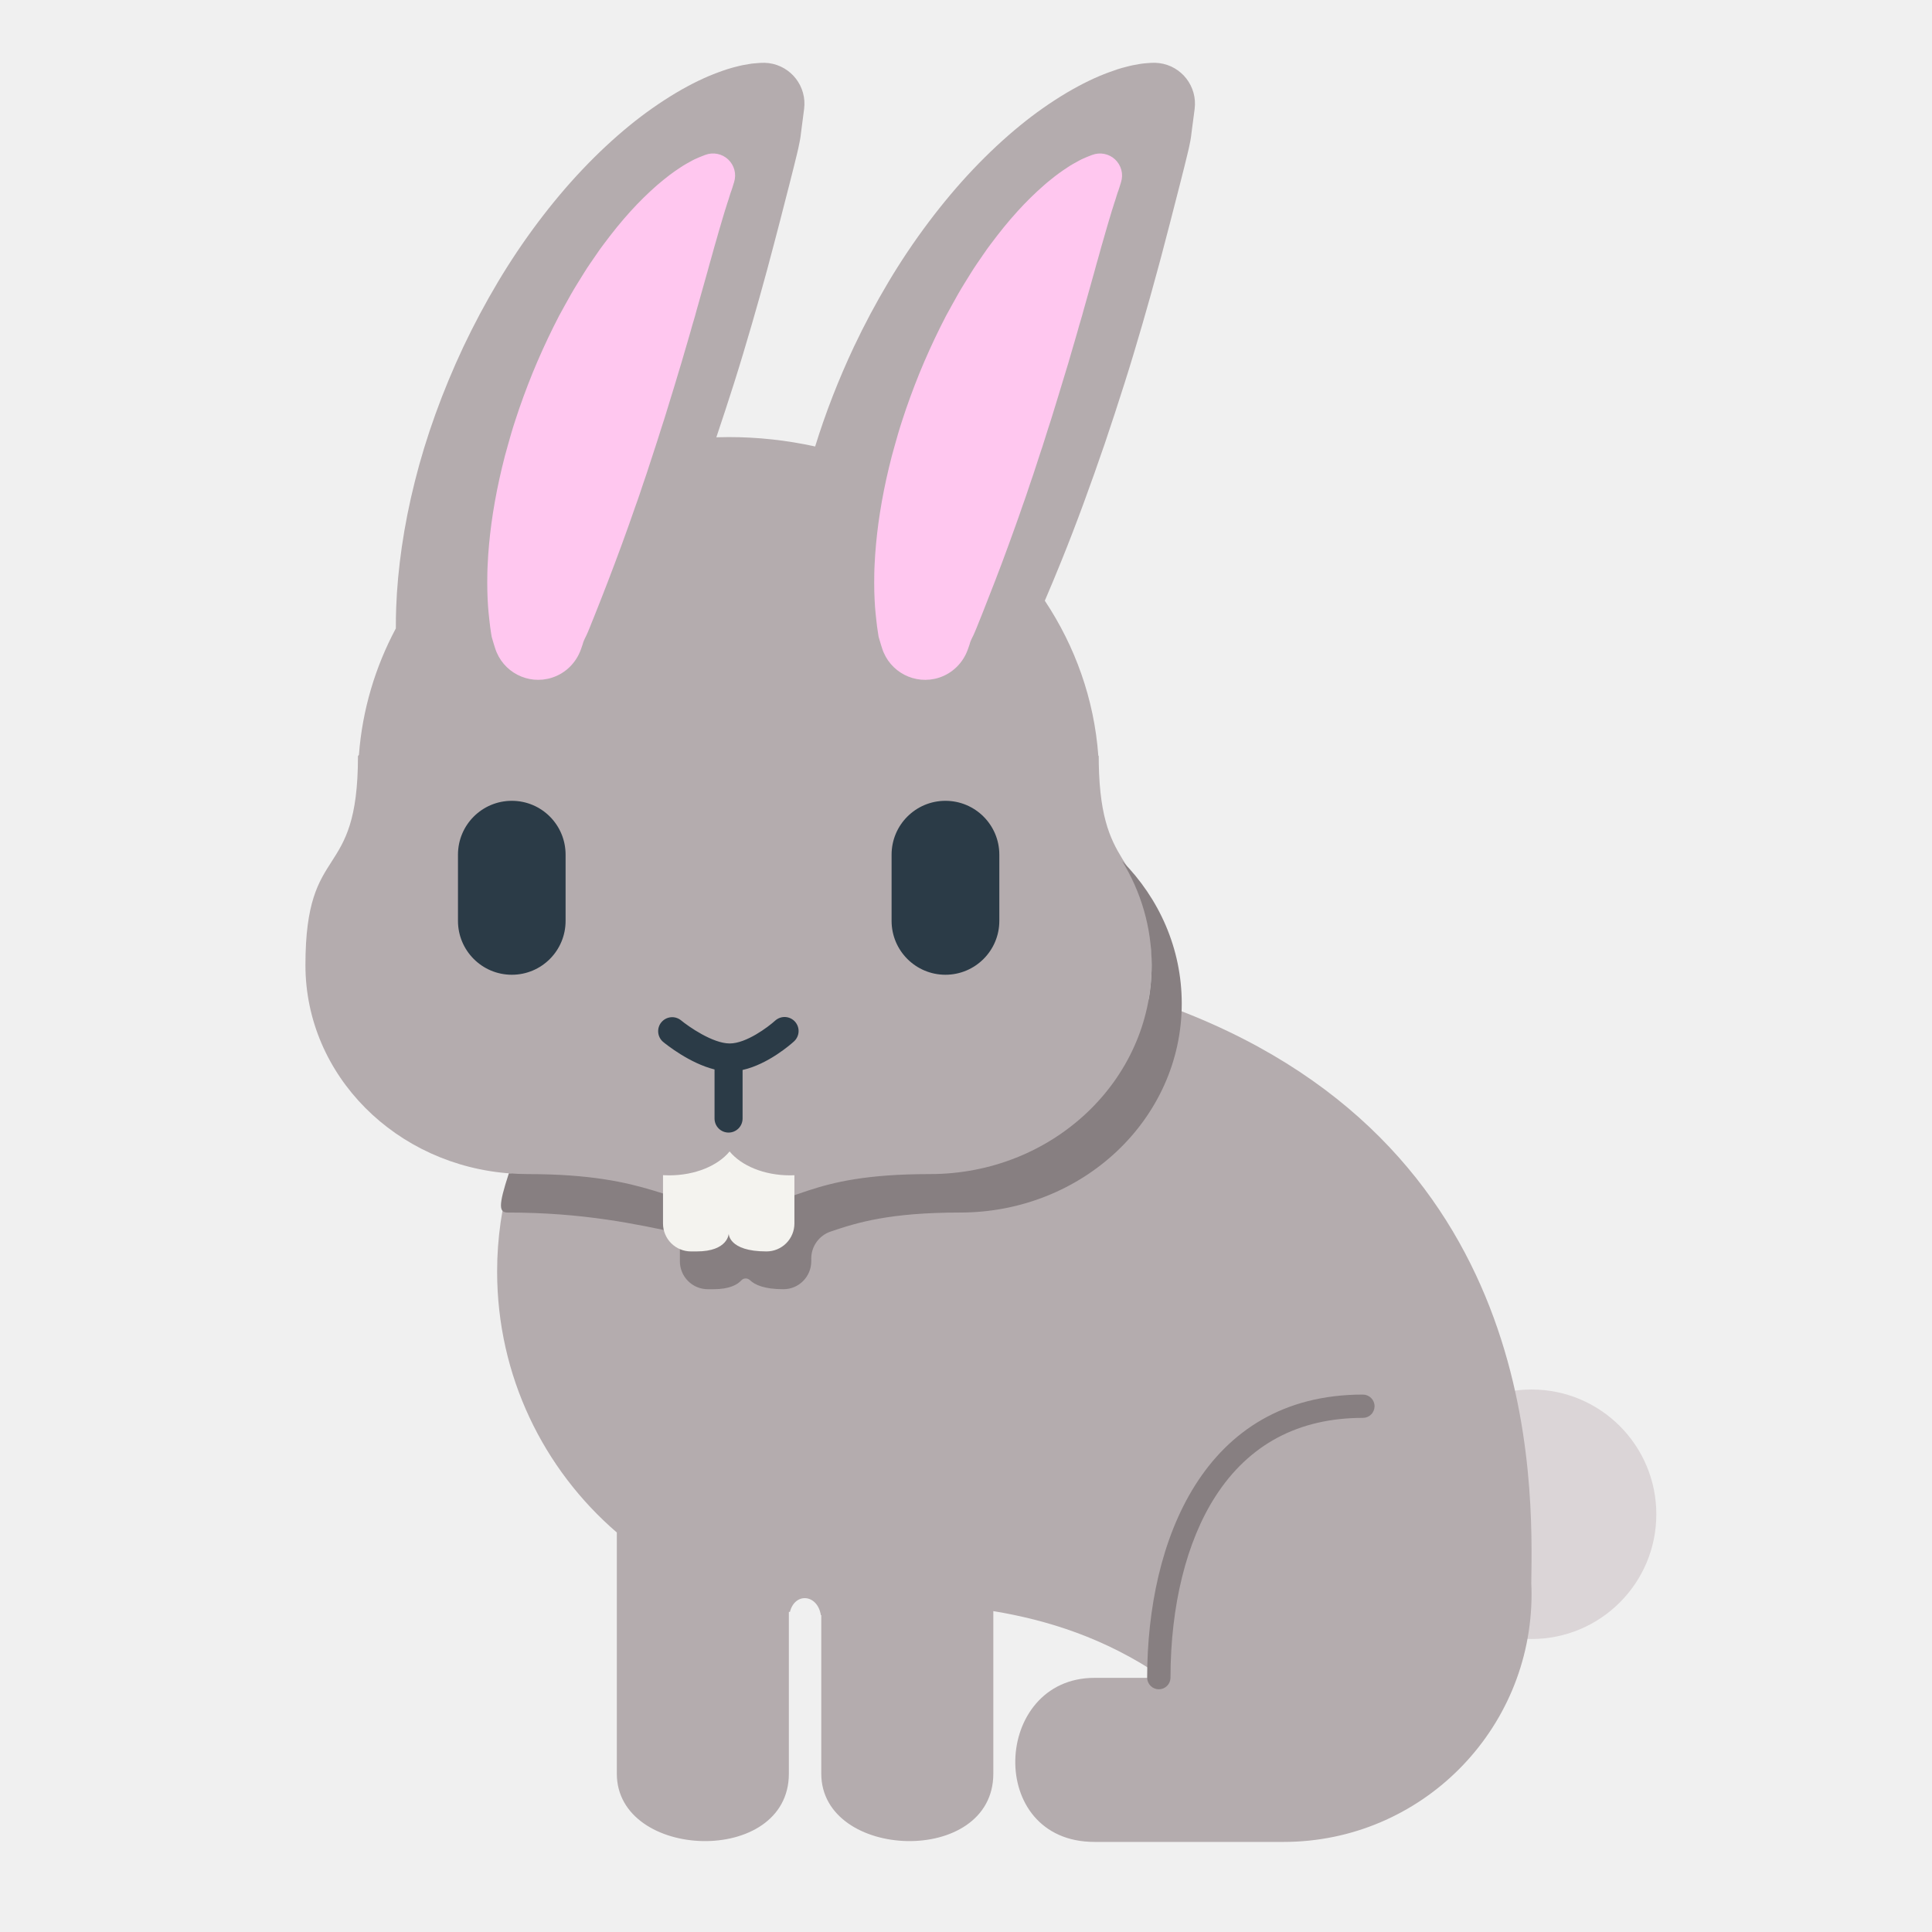
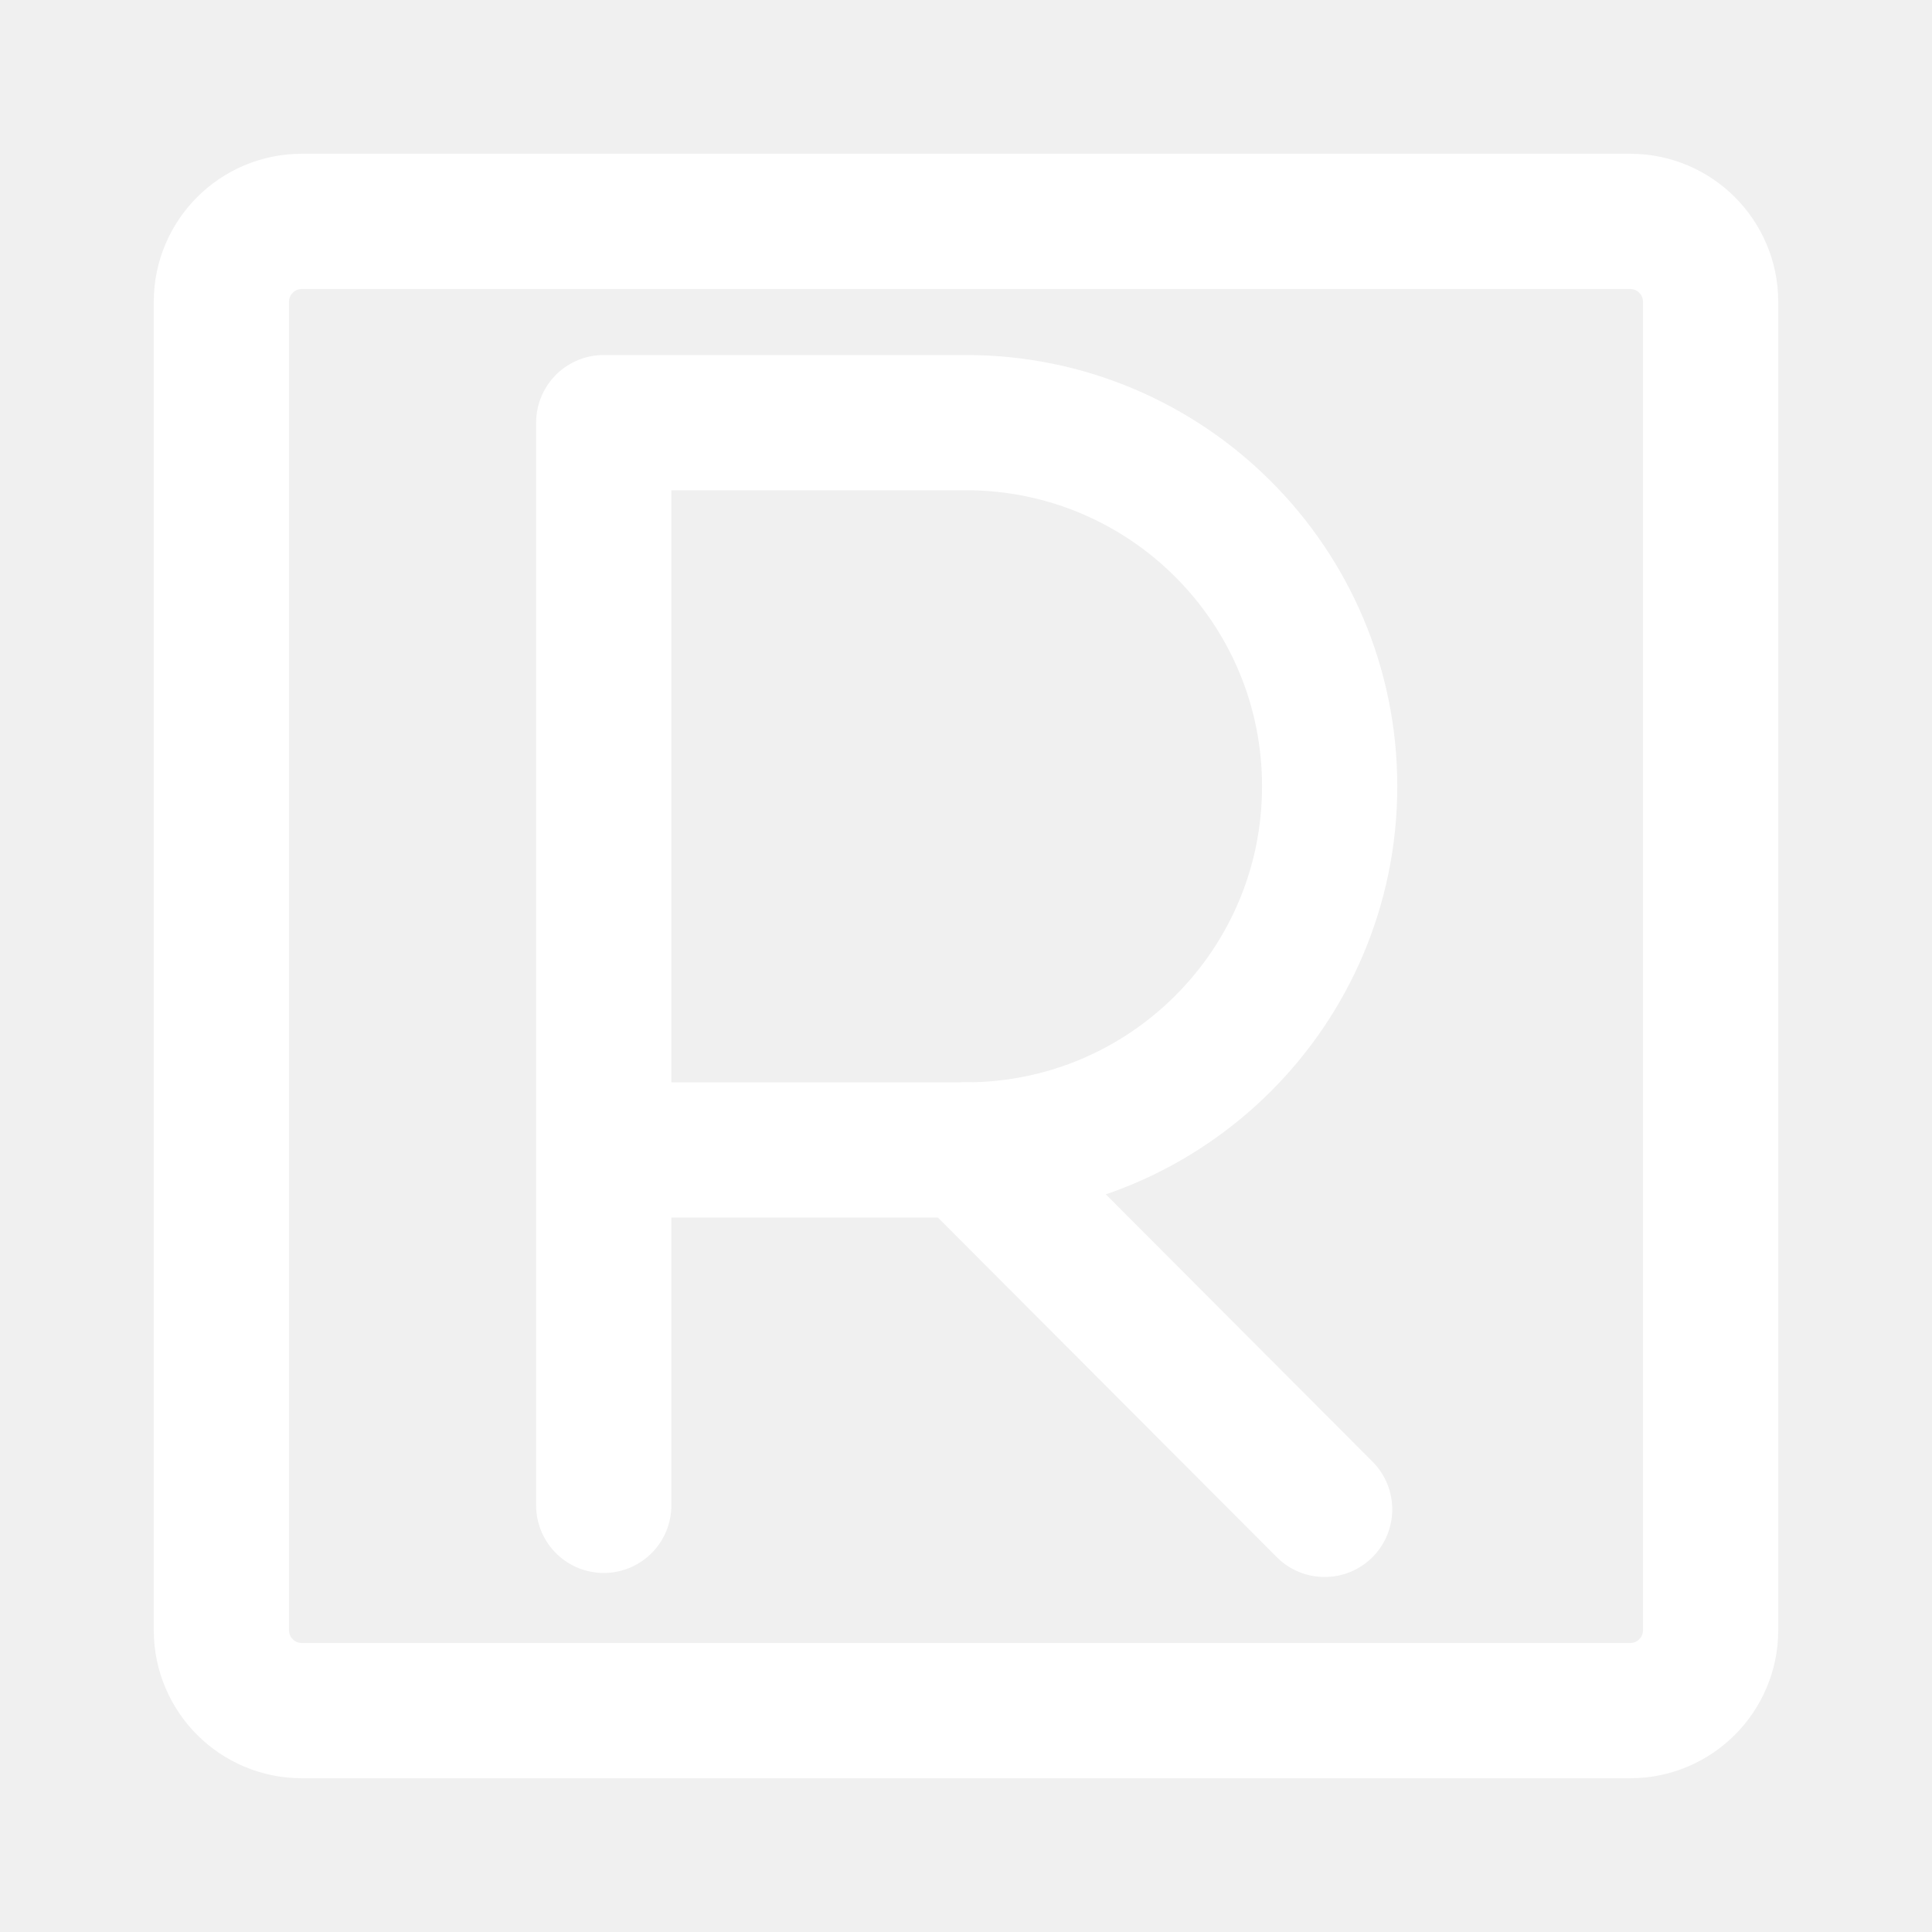
- <svg xmlns="http://www.w3.org/2000/svg" width="64" height="64" viewBox="0 0 64 64" fill="none">
-   <path d="M50.736 54.294C53.018 54.294 54.868 52.444 54.868 50.162C54.868 47.88 53.018 46.029 50.736 46.029C48.454 46.029 46.604 47.88 46.604 50.162C46.604 52.444 48.454 54.294 50.736 54.294Z" fill="#DBD5D7" />
-   <path d="M38.456 33.244C38.321 33.196 38.186 33.151 38.05 33.108C38.116 32.732 38.15 32.351 38.15 31.97V31.97C38.15 28.165 36.564 29.18 36.409 25.631C36.407 25.525 36.404 25.419 36.399 25.313C36.398 25.227 36.397 25.139 36.397 25.047L36.383 25.028C36.245 23.157 35.615 21.411 34.611 19.899C34.797 19.467 34.977 19.034 35.153 18.598C35.41 17.964 35.655 17.326 35.891 16.685C36.134 16.023 36.37 15.359 36.598 14.692C36.823 14.026 37.042 13.358 37.254 12.688C37.465 12.027 37.658 11.373 37.842 10.743C38.017 10.141 38.186 9.538 38.349 8.932C38.507 8.361 38.641 7.82 38.771 7.333L39.105 6.032C39.2 5.655 39.28 5.344 39.337 5.1L39.377 4.931L39.408 4.785C39.416 4.742 39.427 4.698 39.433 4.663L39.449 4.565C39.455 4.533 39.459 4.51 39.46 4.489L39.466 4.434L39.472 4.387L39.574 3.61C39.67 2.868 39.147 2.187 38.404 2.091C38.315 2.079 38.225 2.077 38.135 2.082L38.037 2.089L37.914 2.099C37.864 2.103 37.808 2.111 37.748 2.121L37.541 2.158C37.465 2.172 37.389 2.193 37.302 2.215C37.214 2.237 37.123 2.262 37.028 2.292C36.927 2.325 36.828 2.36 36.729 2.397C36.311 2.549 35.838 2.776 35.338 3.071C34.797 3.394 34.28 3.757 33.792 4.157C33.27 4.583 32.745 5.071 32.234 5.61C31.724 6.148 31.23 6.736 30.758 7.364C30.279 8.001 29.834 8.664 29.427 9.349C29.012 10.045 28.631 10.76 28.285 11.492C27.776 12.575 27.343 13.688 27.003 14.79C26.061 14.583 25.099 14.478 24.135 14.479C23.999 14.479 23.865 14.482 23.73 14.486C23.931 13.888 24.127 13.289 24.318 12.688C24.528 12.027 24.721 11.373 24.905 10.744C25.08 10.142 25.249 9.538 25.413 8.933C25.57 8.362 25.705 7.82 25.835 7.334L26.169 6.032C26.264 5.655 26.344 5.344 26.401 5.1L26.441 4.931L26.471 4.785C26.48 4.742 26.49 4.698 26.496 4.663L26.513 4.565C26.519 4.534 26.522 4.51 26.524 4.489L26.53 4.434L26.536 4.388L26.637 3.611C26.734 2.868 26.21 2.188 25.468 2.091C25.378 2.08 25.288 2.077 25.198 2.083L25.1 2.09L24.978 2.1C24.928 2.103 24.872 2.111 24.812 2.122L24.605 2.158C24.529 2.173 24.453 2.193 24.365 2.215C24.277 2.237 24.186 2.262 24.091 2.293C23.991 2.325 23.891 2.36 23.792 2.397C23.374 2.549 22.901 2.776 22.402 3.071C21.861 3.395 21.344 3.758 20.856 4.157C20.333 4.584 19.808 5.072 19.298 5.61C18.787 6.148 18.293 6.737 17.821 7.364C17.342 8.001 16.898 8.664 16.49 9.349C16.076 10.045 15.695 10.76 15.348 11.492C14.66 12.957 14.11 14.475 13.742 15.95C13.37 17.425 13.171 18.854 13.124 20.128C13.116 20.357 13.112 20.587 13.113 20.816C12.431 22.095 12.004 23.509 11.89 25.004L11.858 25.047C11.858 29.298 10.118 27.797 10.118 31.97C10.118 35.628 13.127 38.62 16.938 38.874C16.625 39.928 16.467 41.023 16.468 42.123C16.468 45.578 18.005 48.675 20.433 50.766V58.755C20.433 61.63 26.132 61.835 26.132 58.755V56.697V53.68V53.394C26.143 53.395 26.155 53.396 26.167 53.398C26.334 52.737 27.083 52.81 27.192 53.504C27.197 53.505 27.202 53.505 27.206 53.505V58.755C27.206 61.63 32.905 61.835 32.905 58.755V53.37C34.709 53.669 36.598 54.261 38.455 55.519C38.487 55.54 38.519 55.56 38.55 55.581H36.257C32.879 55.581 32.638 61.016 36.257 61.016H42.52C47.057 61.016 50.735 57.338 50.735 52.801C50.735 52.682 50.731 52.565 50.726 52.447C50.77 49.163 51.094 37.728 38.456 33.244Z" fill="#B4ACAE" />
-   <path d="M18.28 22.45C17.493 22.7 16.653 22.264 16.403 21.477L16.384 21.417L16.368 21.367C16.358 21.334 16.341 21.285 16.324 21.221L16.293 21.114C16.29 21.104 16.287 21.095 16.285 21.083L16.279 21.043L16.265 20.956L16.237 20.763L16.212 20.55C16.194 20.399 16.18 20.249 16.168 20.098C16.155 19.938 16.15 19.764 16.144 19.58C16.141 19.486 16.14 19.392 16.141 19.299C16.142 19.203 16.141 19.102 16.144 19.003C16.145 18.902 16.15 18.8 16.155 18.695C16.16 18.589 16.166 18.482 16.173 18.374C16.204 17.94 16.254 17.476 16.33 16.993C16.409 16.49 16.509 15.99 16.628 15.495C16.689 15.234 16.757 14.976 16.832 14.719L16.944 14.326C16.981 14.194 17.026 14.065 17.067 13.933C17.236 13.408 17.43 12.882 17.64 12.362C17.852 11.844 18.083 11.334 18.332 10.832L18.52 10.462L18.719 10.1C18.85 9.861 18.983 9.624 19.125 9.397C19.194 9.283 19.264 9.169 19.335 9.058L19.44 8.891L19.549 8.729L19.768 8.411C19.841 8.306 19.909 8.202 19.988 8.103C20.287 7.701 20.585 7.332 20.887 7C21.164 6.694 21.458 6.405 21.768 6.133C21.837 6.073 21.907 6.014 21.978 5.958C22.044 5.903 22.111 5.851 22.18 5.799C22.302 5.707 22.428 5.619 22.556 5.536C22.669 5.46 22.789 5.396 22.883 5.344C22.933 5.318 22.974 5.293 23.018 5.273L23.14 5.219C23.212 5.188 23.269 5.167 23.306 5.153L23.363 5.131C23.491 5.083 23.63 5.071 23.764 5.098C23.899 5.125 24.023 5.189 24.122 5.283C24.222 5.377 24.293 5.497 24.328 5.63C24.363 5.762 24.359 5.902 24.318 6.033L24.276 6.169L24.264 6.208C24.255 6.232 24.245 6.271 24.229 6.314L24.202 6.388C24.193 6.415 24.182 6.453 24.17 6.489L24.134 6.606C24.12 6.645 24.105 6.687 24.09 6.739C24.075 6.788 24.06 6.841 24.042 6.893C24.025 6.947 24.006 6.999 23.989 7.063C23.955 7.191 23.91 7.311 23.871 7.46C23.831 7.607 23.781 7.751 23.738 7.921C23.716 8.004 23.69 8.087 23.665 8.172C23.64 8.258 23.616 8.349 23.591 8.44C23.568 8.533 23.538 8.622 23.512 8.718L23.432 9.011L23.259 9.625C23.202 9.838 23.137 10.054 23.075 10.277C23.019 10.504 22.943 10.726 22.881 10.96C22.818 11.194 22.743 11.427 22.675 11.667L22.57 12.028L22.46 12.391C22.317 12.88 22.158 13.372 22.009 13.868C21.93 14.114 21.848 14.36 21.773 14.607C21.735 14.73 21.695 14.852 21.653 14.974L21.534 15.338L21.416 15.7L21.294 16.057L21.176 16.41C21.138 16.526 21.094 16.641 21.054 16.756C20.898 17.214 20.736 17.654 20.586 18.07L20.362 18.673C20.285 18.867 20.22 19.054 20.149 19.233C20.011 19.591 19.886 19.914 19.772 20.198C19.714 20.339 19.667 20.47 19.614 20.592C19.566 20.711 19.526 20.818 19.483 20.917C19.412 21.097 19.339 21.189 19.303 21.34C19.284 21.402 19.265 21.45 19.254 21.482L19.236 21.531C19.082 21.951 18.739 22.305 18.28 22.45ZM32.054 21.531L32.072 21.483C32.083 21.45 32.102 21.403 32.121 21.34C32.157 21.189 32.23 21.097 32.301 20.918C32.344 20.819 32.385 20.711 32.433 20.592C32.486 20.47 32.532 20.34 32.59 20.199C32.704 19.914 32.829 19.591 32.968 19.233C33.039 19.055 33.103 18.868 33.181 18.674L33.404 18.07C33.554 17.654 33.717 17.214 33.872 16.756C33.912 16.641 33.956 16.527 33.994 16.41L34.112 16.057L34.234 15.701L34.352 15.339L34.471 14.974C34.513 14.853 34.554 14.731 34.591 14.607C34.666 14.36 34.748 14.115 34.827 13.868C34.976 13.373 35.135 12.88 35.278 12.392L35.389 12.028L35.493 11.668C35.561 11.427 35.636 11.195 35.699 10.961C35.761 10.726 35.837 10.504 35.894 10.277C35.955 10.055 36.02 9.838 36.078 9.625L36.25 9.011L36.33 8.718C36.356 8.622 36.386 8.533 36.409 8.441C36.434 8.35 36.458 8.258 36.483 8.172C36.508 8.087 36.534 8.004 36.556 7.921C36.599 7.752 36.65 7.607 36.689 7.46C36.728 7.311 36.773 7.191 36.807 7.064C36.824 7 36.843 6.947 36.86 6.894C36.878 6.841 36.893 6.789 36.908 6.739C36.923 6.687 36.938 6.645 36.952 6.606L36.988 6.489C37 6.453 37.011 6.416 37.02 6.388L37.047 6.315C37.063 6.271 37.074 6.233 37.082 6.208L37.094 6.17L37.136 6.033C37.177 5.902 37.181 5.763 37.146 5.63C37.111 5.498 37.04 5.378 36.941 5.284C36.841 5.189 36.717 5.125 36.583 5.099C36.448 5.072 36.309 5.083 36.181 5.132L36.124 5.153C36.087 5.168 36.031 5.188 35.959 5.22L35.837 5.273C35.792 5.294 35.751 5.319 35.702 5.345C35.607 5.397 35.487 5.46 35.375 5.537C35.174 5.666 34.981 5.807 34.797 5.958C34.727 6.014 34.655 6.072 34.587 6.134C34.276 6.405 33.982 6.695 33.705 7.001C33.403 7.332 33.105 7.702 32.806 8.103C32.727 8.203 32.66 8.306 32.586 8.411L32.367 8.729L32.258 8.892L32.153 9.058C32.083 9.17 32.012 9.283 31.943 9.397C31.801 9.624 31.669 9.861 31.537 10.101L31.338 10.463L31.15 10.833C30.901 11.334 30.67 11.844 30.458 12.362C30.248 12.882 30.054 13.408 29.885 13.933C29.844 14.065 29.799 14.195 29.762 14.326L29.65 14.719C29.575 14.976 29.507 15.235 29.446 15.495C29.327 15.99 29.227 16.49 29.148 16.994C29.076 17.452 29.024 17.912 28.991 18.375C28.984 18.483 28.978 18.589 28.973 18.695C28.968 18.8 28.963 18.902 28.962 19.003C28.959 19.102 28.96 19.203 28.959 19.299C28.958 19.393 28.959 19.486 28.962 19.58C28.968 19.764 28.974 19.939 28.986 20.098C29 20.262 29.013 20.414 29.03 20.55L29.055 20.763L29.084 20.957L29.097 21.043L29.103 21.083C29.105 21.095 29.108 21.104 29.111 21.114L29.142 21.221C29.159 21.285 29.176 21.334 29.186 21.367L29.202 21.417L29.221 21.477C29.471 22.264 30.311 22.7 31.099 22.451C31.558 22.305 31.901 21.951 32.054 21.531Z" fill="#FFC7EF" />
-   <path d="M31.319 26.528C32.304 26.528 33.104 27.326 33.104 28.313V30.505C33.104 31.491 32.304 32.29 31.319 32.29C30.334 32.29 29.535 31.491 29.535 30.505V28.313C29.535 27.326 30.334 26.528 31.319 26.528ZM16.955 26.528C15.969 26.528 15.171 27.326 15.171 28.313V30.505C15.171 31.491 15.969 32.29 16.955 32.29C17.941 32.29 18.736 31.491 18.736 30.505V28.313C18.736 27.326 17.941 26.528 16.955 26.528ZM26.334 33.842C26.251 33.751 26.135 33.696 26.012 33.69C25.889 33.684 25.769 33.728 25.678 33.81C25.446 34.02 24.723 34.566 24.173 34.566C23.611 34.566 22.815 34.01 22.556 33.797C22.46 33.721 22.34 33.685 22.219 33.698C22.098 33.711 21.987 33.77 21.909 33.864C21.831 33.957 21.794 34.077 21.804 34.198C21.814 34.319 21.871 34.432 21.963 34.511C22.064 34.595 22.839 35.22 23.67 35.427V37.053C23.67 37.176 23.719 37.295 23.806 37.382C23.893 37.469 24.012 37.518 24.135 37.518C24.258 37.518 24.376 37.469 24.463 37.382C24.55 37.295 24.599 37.176 24.599 37.053V35.444C25.448 35.255 26.207 34.585 26.303 34.497C26.394 34.414 26.448 34.298 26.454 34.176C26.46 34.053 26.416 33.933 26.334 33.842Z" fill="#2B3B47" />
-   <path d="M39.147 33.244C39.147 37.068 35.86 40.167 31.804 40.167C29.463 40.167 28.384 40.501 27.514 40.798C27.327 40.861 27.165 40.981 27.051 41.141C26.936 41.301 26.874 41.492 26.874 41.689V41.782C26.874 42.291 26.462 42.707 25.953 42.707C25.314 42.708 25.001 42.558 24.847 42.41C24.766 42.332 24.635 42.329 24.56 42.412C24.425 42.559 24.16 42.707 23.636 42.707H23.447C23.202 42.707 22.966 42.61 22.793 42.436C22.619 42.263 22.522 42.027 22.522 41.782V40.858C21.064 40.547 19.324 40.167 16.825 40.167C16.529 40.167 16.497 39.965 16.857 38.867C17.057 38.883 17.259 38.893 17.463 38.893C21.681 38.893 22.103 39.977 24.285 39.977C26.466 39.977 26.589 38.893 30.807 38.893C34.863 38.893 38.15 35.794 38.15 31.97C38.15 30.715 37.794 29.539 37.174 28.524C38.397 29.761 39.147 31.419 39.147 33.244ZM38.774 55.581C38.774 53.196 39.302 51.063 40.26 49.574C41.371 47.846 43.016 46.969 45.148 46.969C45.25 46.969 45.348 46.929 45.421 46.856C45.493 46.784 45.534 46.685 45.534 46.583C45.534 46.48 45.493 46.382 45.421 46.31C45.348 46.237 45.25 46.197 45.148 46.197C39.879 46.197 38.001 51.044 38.001 55.581C38.003 55.682 38.045 55.778 38.117 55.849C38.189 55.92 38.286 55.96 38.388 55.96C38.489 55.96 38.586 55.92 38.659 55.849C38.731 55.778 38.772 55.682 38.774 55.581Z" fill="#877F81" />
-   <path d="M26.174 38.935C25.309 38.935 24.557 38.615 24.169 38.143C23.781 38.615 23.029 38.935 22.165 38.935C22.097 38.935 22.03 38.933 21.963 38.929V40.53C21.963 40.775 22.061 41.011 22.234 41.184C22.408 41.358 22.643 41.455 22.889 41.455H23.077C24.125 41.455 24.14 40.864 24.14 40.864C24.14 40.864 24.125 41.455 25.39 41.455C25.636 41.455 25.871 41.358 26.045 41.184C26.218 41.011 26.316 40.775 26.316 40.53V38.931C26.268 38.933 26.222 38.935 26.174 38.935Z" fill="#F4F3EF" />
+ <svg xmlns="http://www.w3.org/2000/svg" width="800px" height="800px" viewBox="0 0 48 48" id="Layer_2" data-name="Layer 2" fill="#000000" stroke="#000000" stroke-width="3.36">
+   <g id="SVGRepo_bgCarrier" stroke-width="0" />
+   <g id="SVGRepo_tracerCarrier" stroke-linecap="round" stroke-linejoin="round" />
+   <g id="SVGRepo_iconCarrier">
+     <defs>
+       <style>.cls-1{fill:none;stroke:#fff;stroke-linecap:round;stroke-linejoin:round;}</style>
+     </defs>
+     <path class="cls-1" d="M40.5,5.5H7.5a2,2,0,0,0-2,2v33a2,2,0,0,0,2,2h33a2,2,0,0,0,2-2V7.5A2,2,0,0,0,40.5,5.5Z" />
+     <path class="cls-1" d="M15,37.4V10.5h9a9,9,0,0,1,0,18.07H15" />
+     <line class="cls-1" x1="24" y1="28.57" x2="32.91" y2="37.5" />
+   </g>
</svg>
